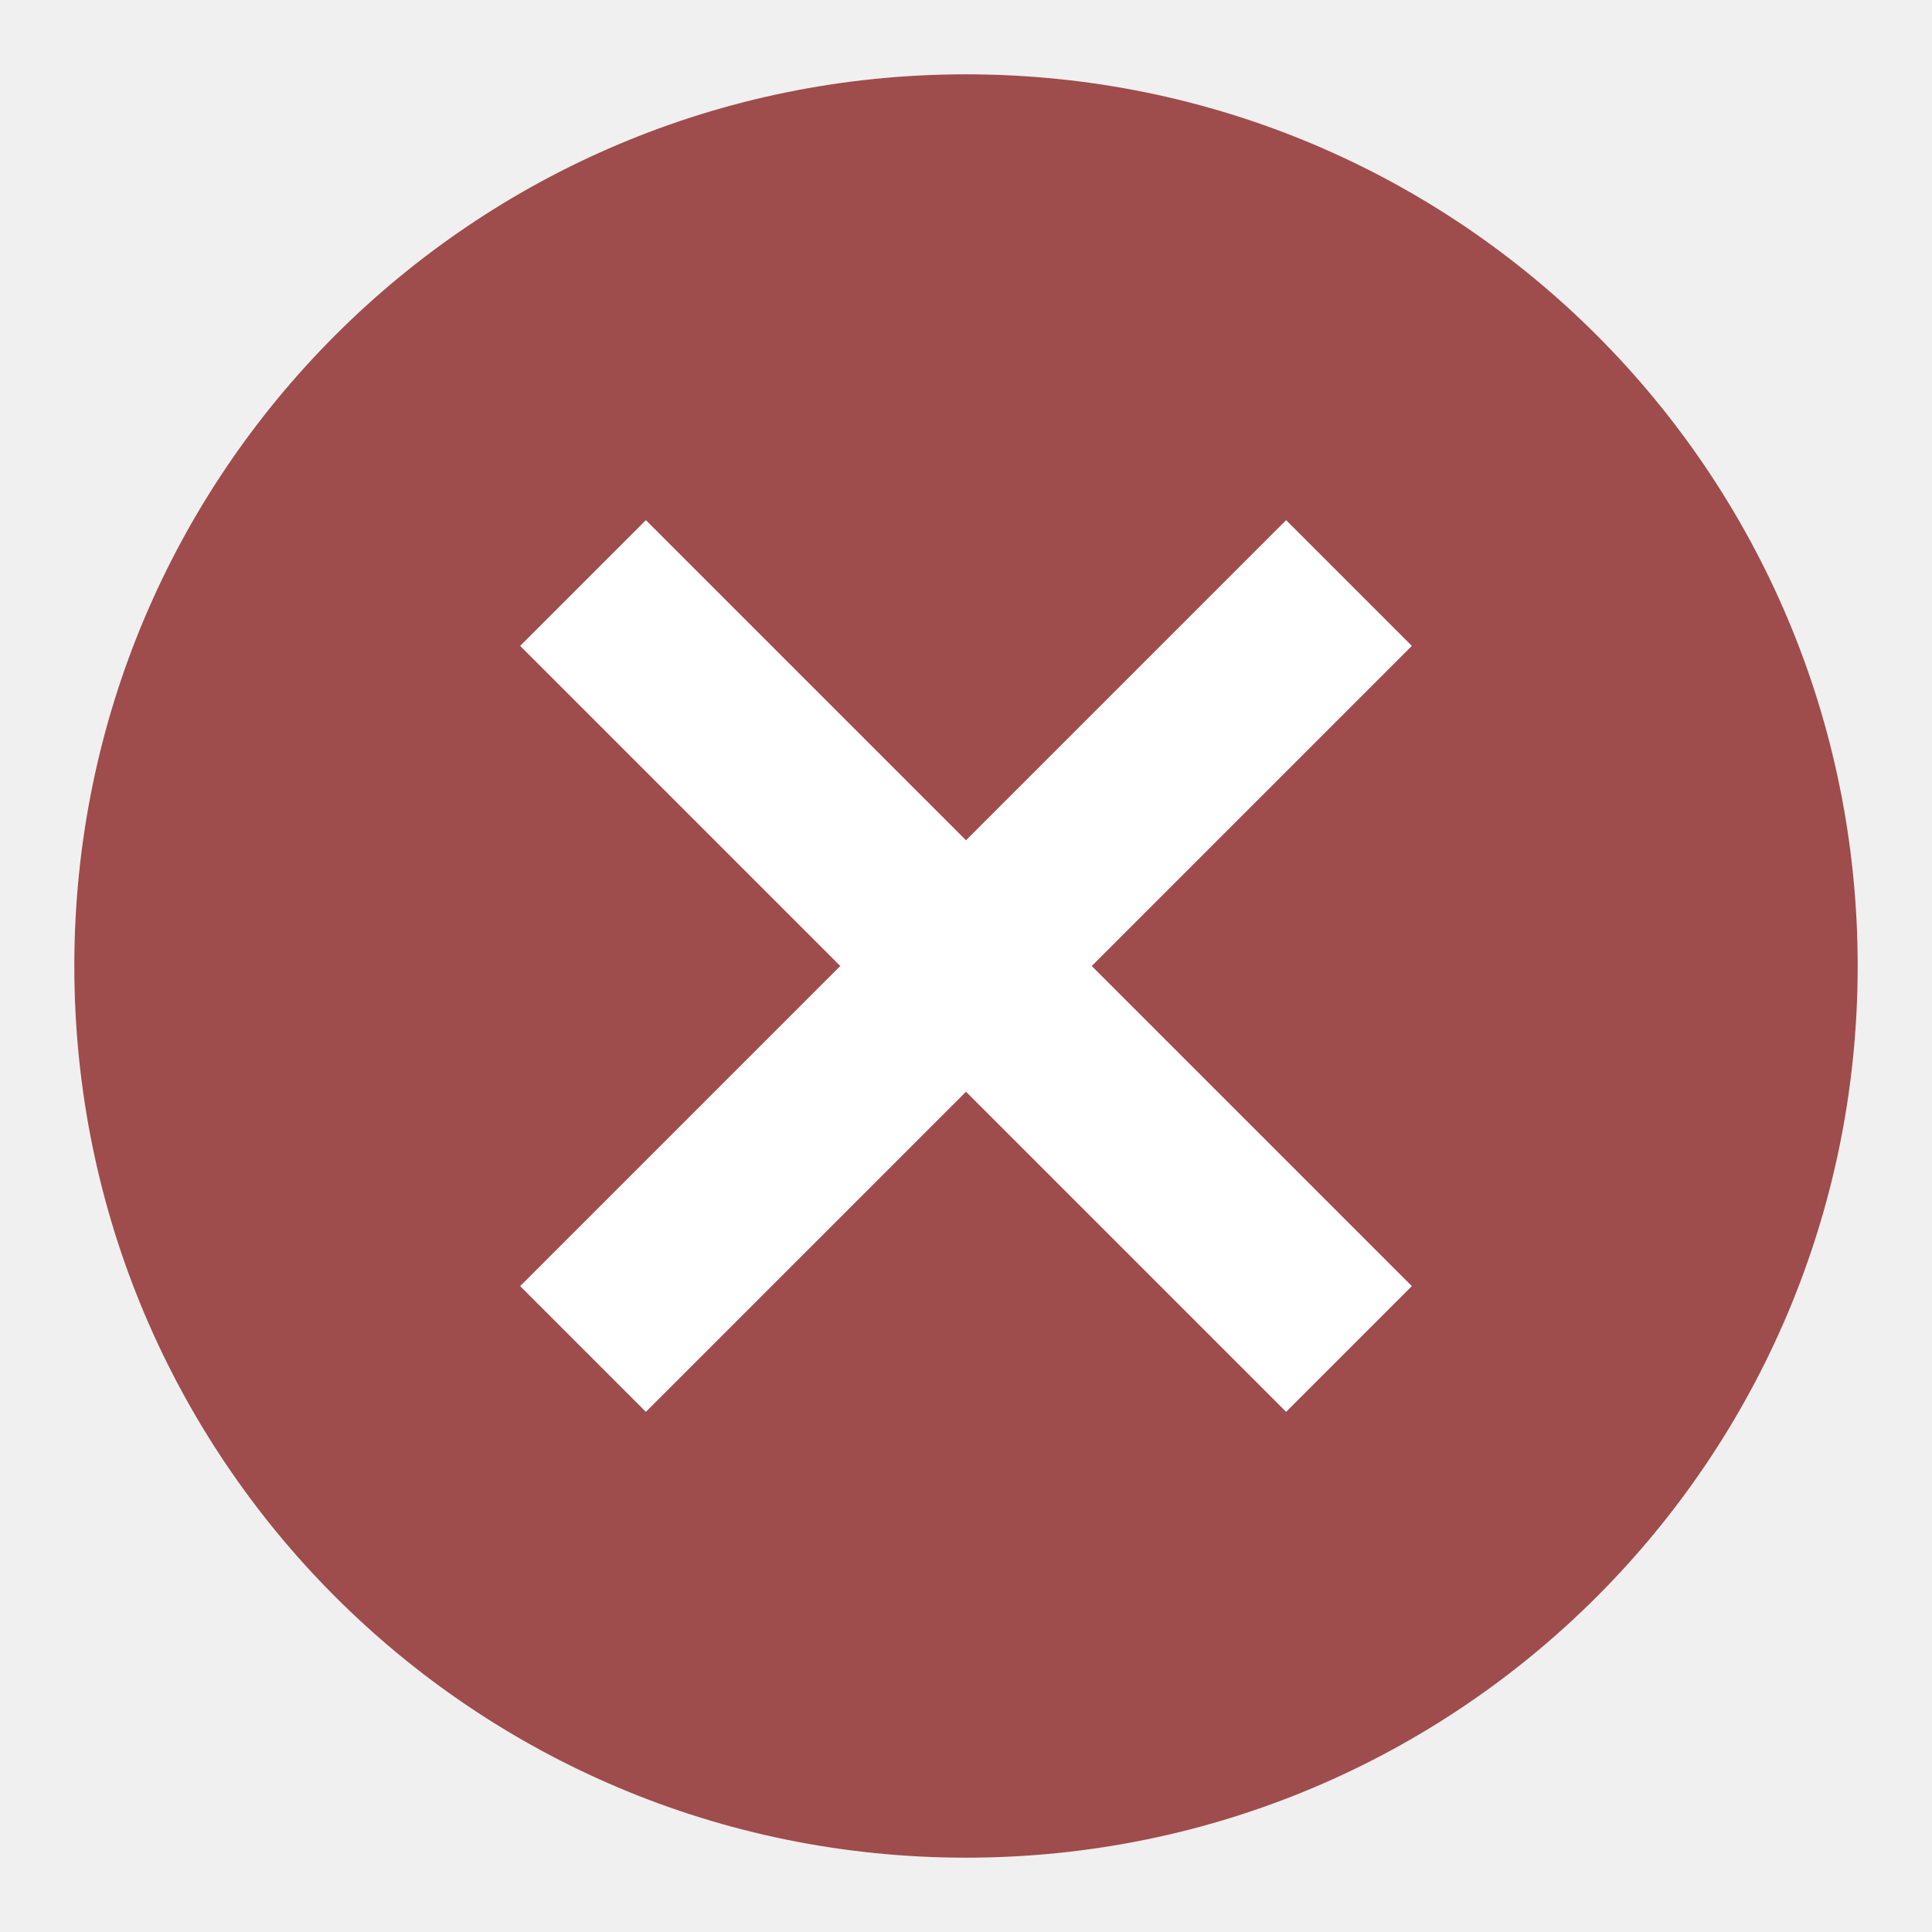
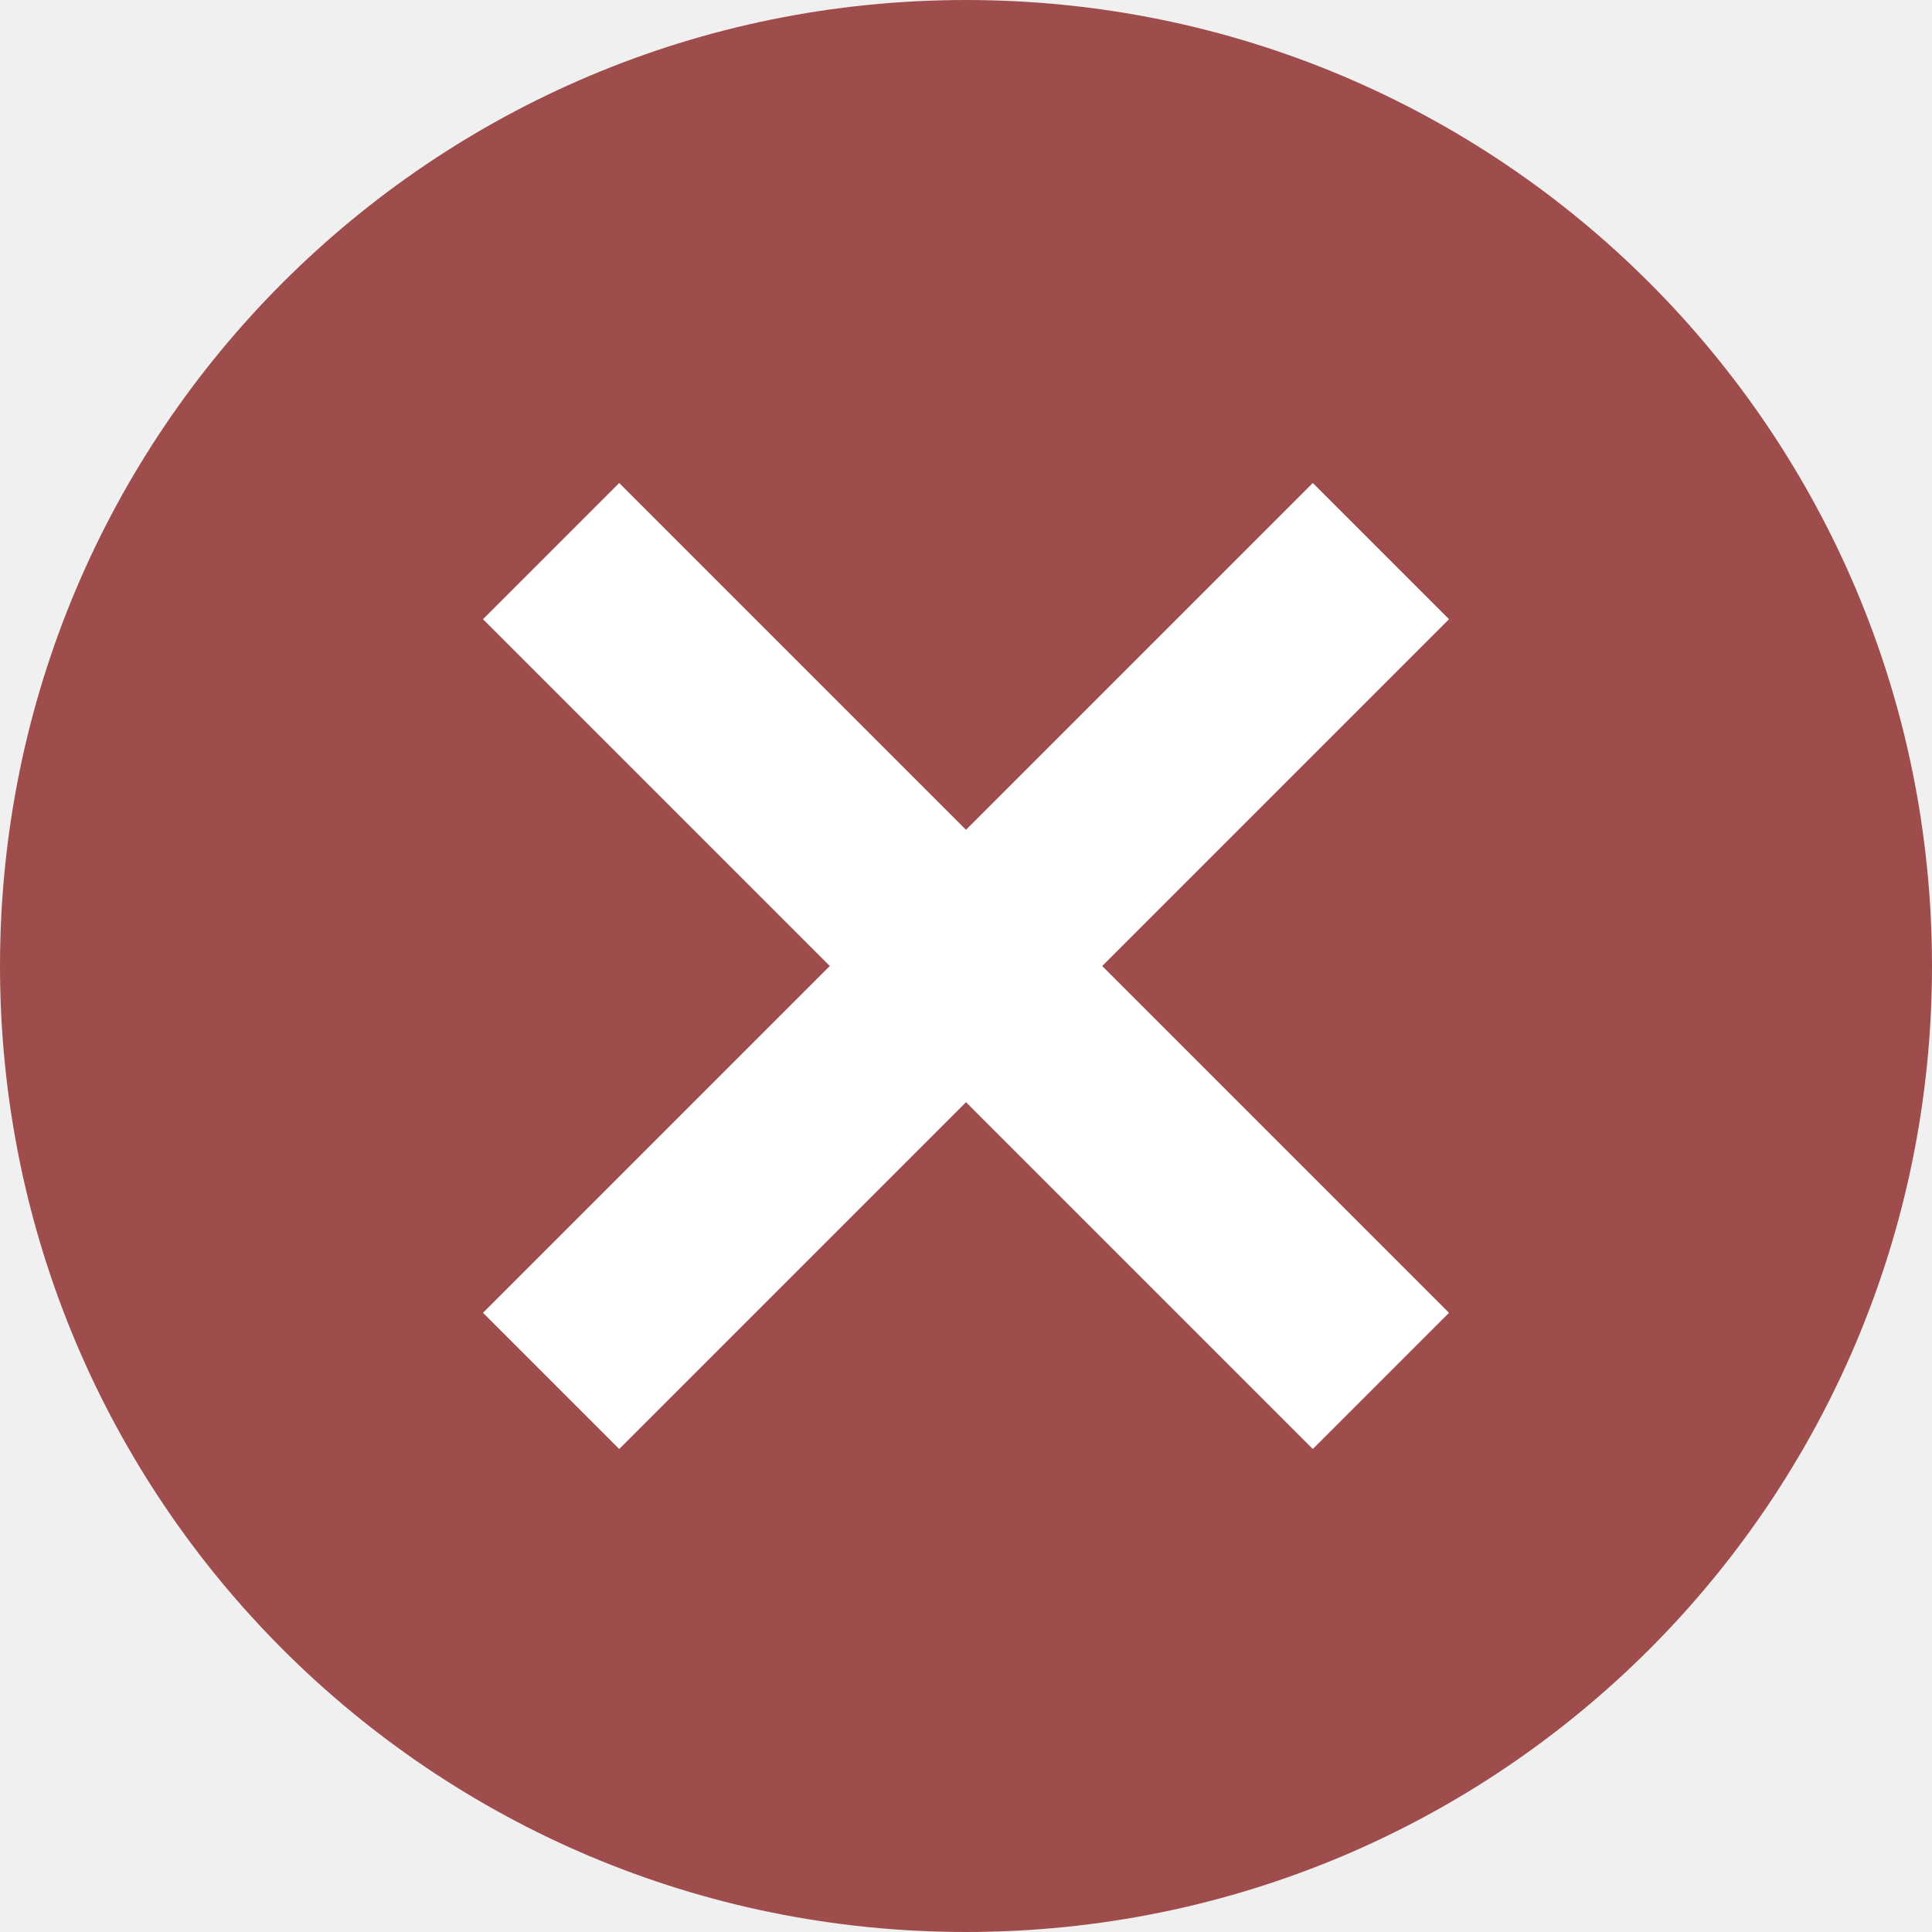
- <svg xmlns="http://www.w3.org/2000/svg" width="13" height="13" viewBox="-912.5 -3690.5 13 13">
-   <g fill="none">
-     <circle cx="-906" cy="-3684" r="6" fill="#fff" />
-     <path fill="#9f4c4c" d="M-906-3690c-3.318 0-6 2.682-6 6s2.682 6 6 6 6-2.682 6-6-2.682-6-6-6Zm3 8.154-.846.846-2.154-2.154-2.154 2.154-.846-.846 2.154-2.154-2.154-2.154.846-.846 2.154 2.154 2.154-2.154.846.846-2.154 2.154 2.154 2.154Z" />
+ <svg xmlns="http://www.w3.org/2000/svg" version="1.1" viewBox="-912 -3690 12 12" width="12" height="12">
+   <defs />
+   <g id="ICONES" stroke="none" fill="none" stroke-opacity="1" stroke-dasharray="none" fill-opacity="1">
+     <g id="ICONES_Calque_1">
+       <g id="Group_2130">
+         <g id="Graphic_2132">
+           <circle cx="-906" cy="-3684" r="6" fill="white" />
+         </g>
+         <g id="Graphic_2131">
+           <path d="M -906 -3690 C -909.318 -3690 -912 -3687.318 -912 -3684 C -912 -3680.682 -909.318 -3678 -906 -3678 C -902.682 -3678 -900 -3680.682 -900 -3684 C -900 -3687.318 -902.682 -3690 -906 -3690 Z M -903 -3681.846 L -903.846 -3681 L -906 -3683.154 L -908.154 -3681 L -909 -3681.846 L -906.846 -3684 L -909 -3686.154 L -908.154 -3687 L -906 -3684.846 L -903.846 -3687 L -903 -3686.154 L -905.154 -3684 L -903 -3681.846 Z" fill="#9f4c4c" />
+         </g>
+       </g>
+     </g>
  </g>
</svg>
